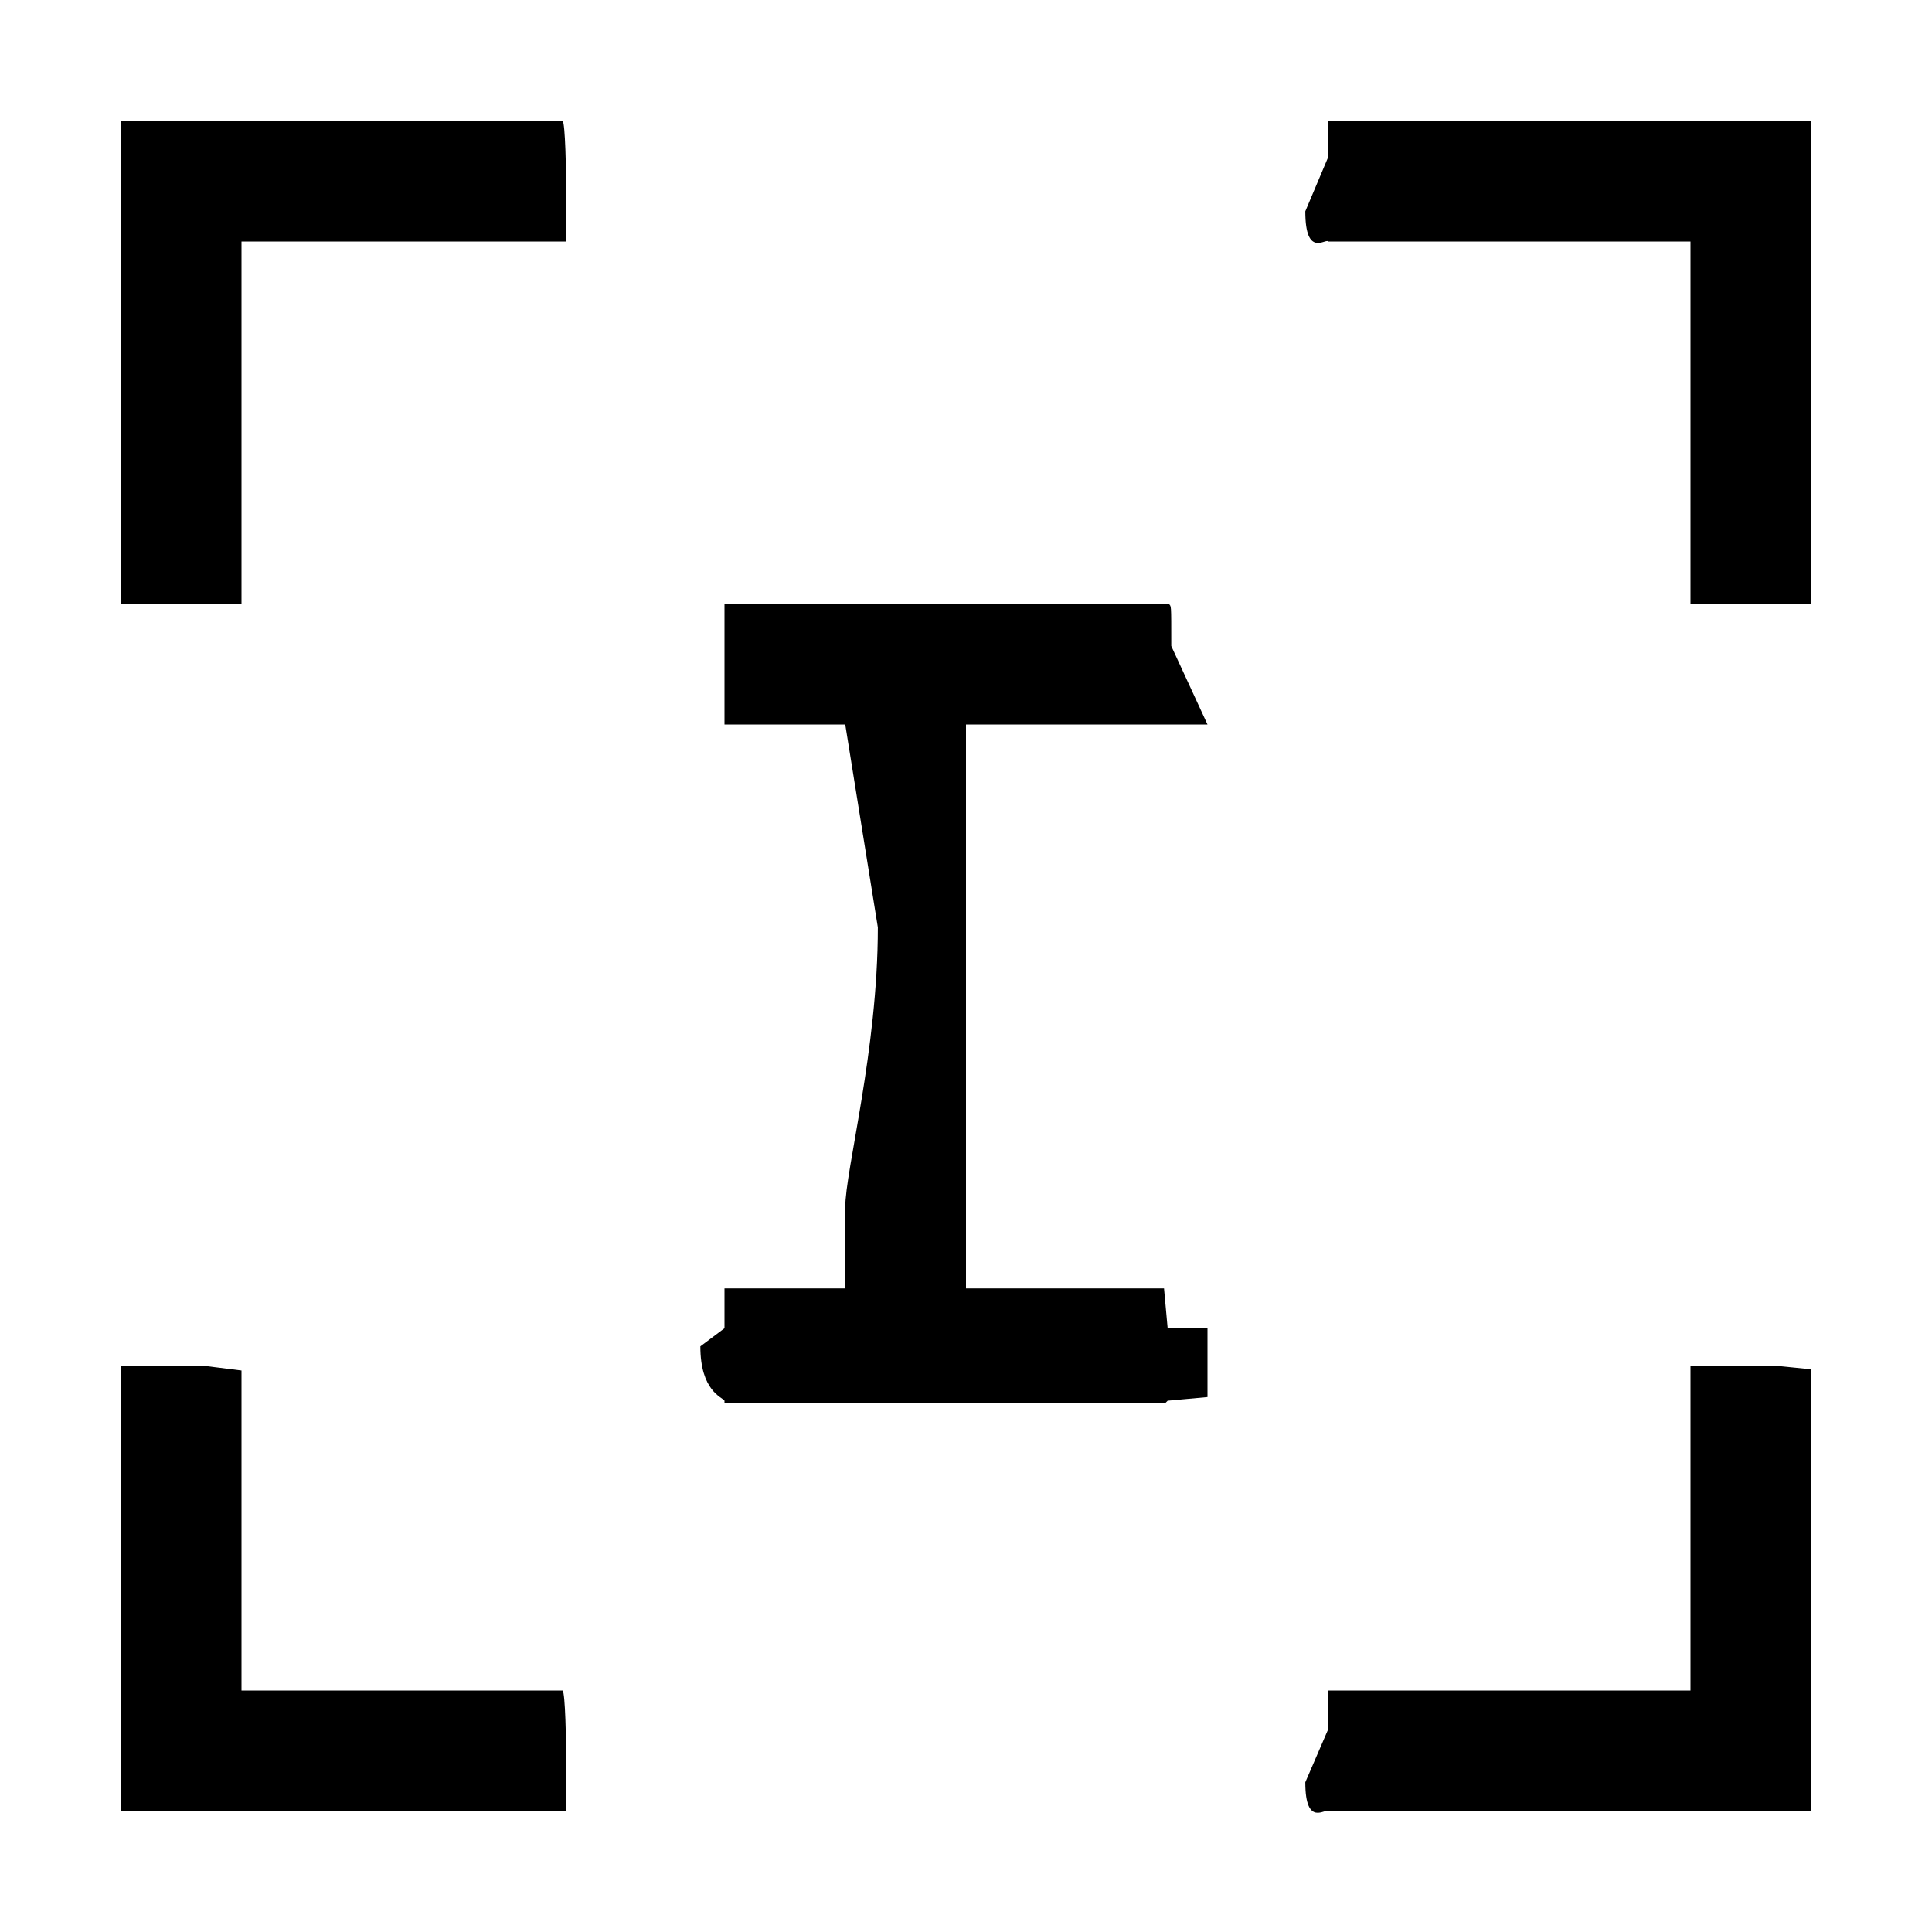
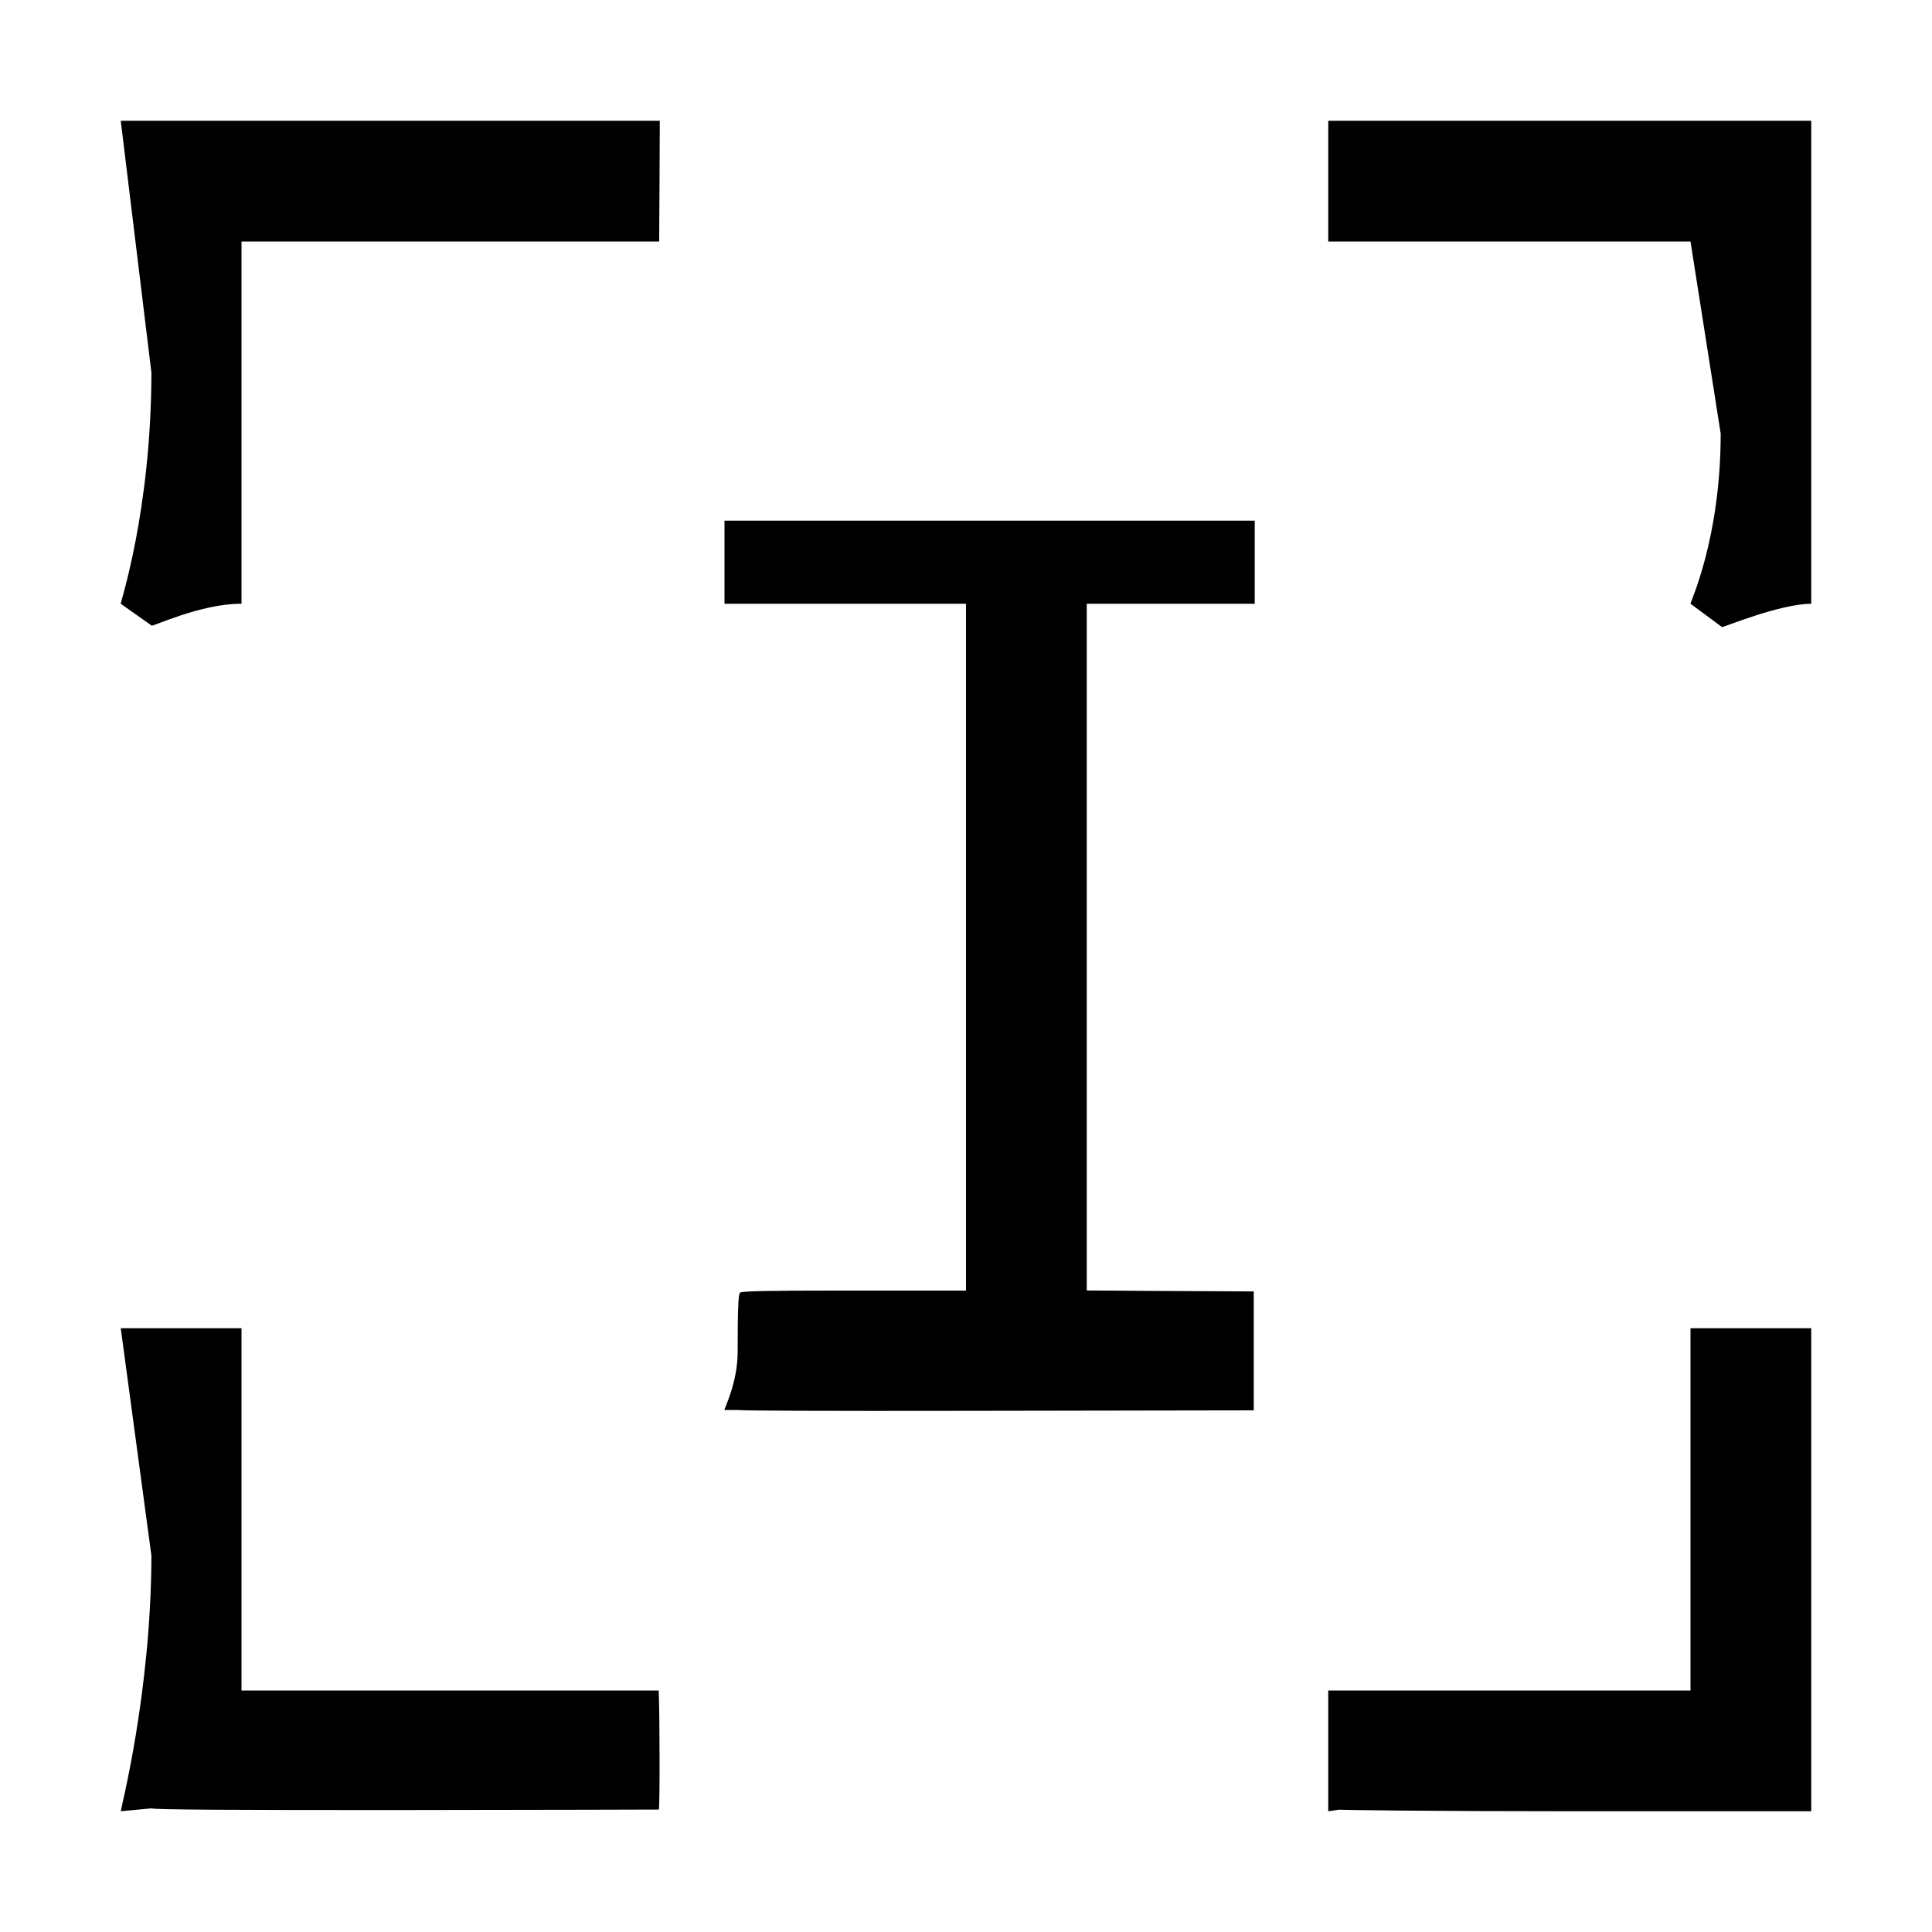
<svg xmlns="http://www.w3.org/2000/svg" viewBox="0 0 16 16" fill="currentColor">
-   <path fill-rule="evenodd" d="M1 15L1 15L1 13L1 11.38L1 11.35L1 11.31L1 11.31L1.68 11.31L2 11.35L2 11.38L2 13L2 14L3 14L4.64 14L4.66 14C4.68 14.03 4.69 14.36 4.69 14.75L4.69 15L4.66 15L4.63 15L3 15L1 15L1 15ZM11 15C10.98 14.97 10.81 15.14 10.81 14.76L11 14.32L11 14L11 14L12.32 14L14 14L14 13L14 11.38L14 11.35L14 11.31L14 11.31L14.7 11.31L15 11.34L15 11.37L15 13L15 15L15 15L14.69 15L13 15L11 15L11 15ZM6 11.6C5.98 11.57 5.8 11.52 5.8 11.15L6 11L6 11L6 10.67L6.57 10.67L7 10.67L7 10C7 9.69 7.27 8.7 7.27 7.68L7 6L6.57 6L6 6L6 6L6 6L6 5.34L6 5L6 5L6 5L8 5L9.65 5L9.68 5C9.7 5.03 9.7 4.98 9.7 5.35L10 6L9.67 6L9.63 6L9 6L8 6L8 8L8 10.67L9 10.67L9.64 10.67L9.67 11L10 11L10 11L10 11.57L9.67 11.6L9.65 11.62L8 11.62L6 11.62L6 11.6ZM1 5L1 5L1 3L1 1.3L1 1L1 1L3 1L4.64 1L4.66 1C4.68 1.03 4.69 1.36 4.69 1.75L4.69 2L4.66 2L4.63 2L3 2L2 2L2 3.68L2 5L2 5L1.68 5L1 5L1 5L1 5ZM14 5L14 5L14 3.68L14 2L12.31 2L11 2L11 2C10.98 1.97 10.81 2.14 10.81 1.75L11 1.3L11 1L11 1L13 1L14.7 1L15 1L15 1.31L15 3L15 5L15 5L14.68 5L14 5L14 5L14 5Z" />
+   <path fill-rule="evenodd" d="M1 15C0.997 14.991 1.251 14.026 1.254 12.883L1 11L2 11L2 11L2 12.394L2 14L4 14L5.453 14L5.455 14C5.464 14.181 5.465 14.985 5.456 14.986C5.45 14.987 4.504 14.988 3.353 14.99C1.96 14.991 1.26 14.987 1.256 14.976ZM11 15L11 15L11 14.491L11 14L12.645 14L14 14L14 12.395L14 11L15 11L15 11L15 13L15 15L13 15C11.868 15 11.113 14.99 11.09 14.987ZM6 11.677C5.994 11.671 6.109 11.455 6.109 11.196C6.109 10.85 6.114 10.72 6.128 10.706C6.142 10.692 6.346 10.688 6.948 10.688L8 10.688L8 8L8 5L7 5L6 5L6 5L6 4.312L8 4.312L10.391 4.312L10.391 5L10.391 5L9.586 5L9 5L9 8L9 10.687L9.582 10.691L10.383 10.695L10.383 11L10.383 11.68L8 11.684C6.831 11.686 6.126 11.683 6.12 11.677ZM1 5C0.996 4.991 1.252 4.229 1.254 3.086L1 1L3.361 1L5.464 1L5.462 1.496L5.459 2L4 2L2 2L2 3.602L2 5L2 5C1.665 4.998 1.261 5.192 1.256 5.181ZM14 5C13.994 4.994 14.25 4.466 14.25 3.591L14 2L12.648 2L11 2L11 1.5L11 1L13 1L15 1L15 3L15 5L15 5C14.733 5.002 14.266 5.199 14.261 5.193Z" />
</svg>
